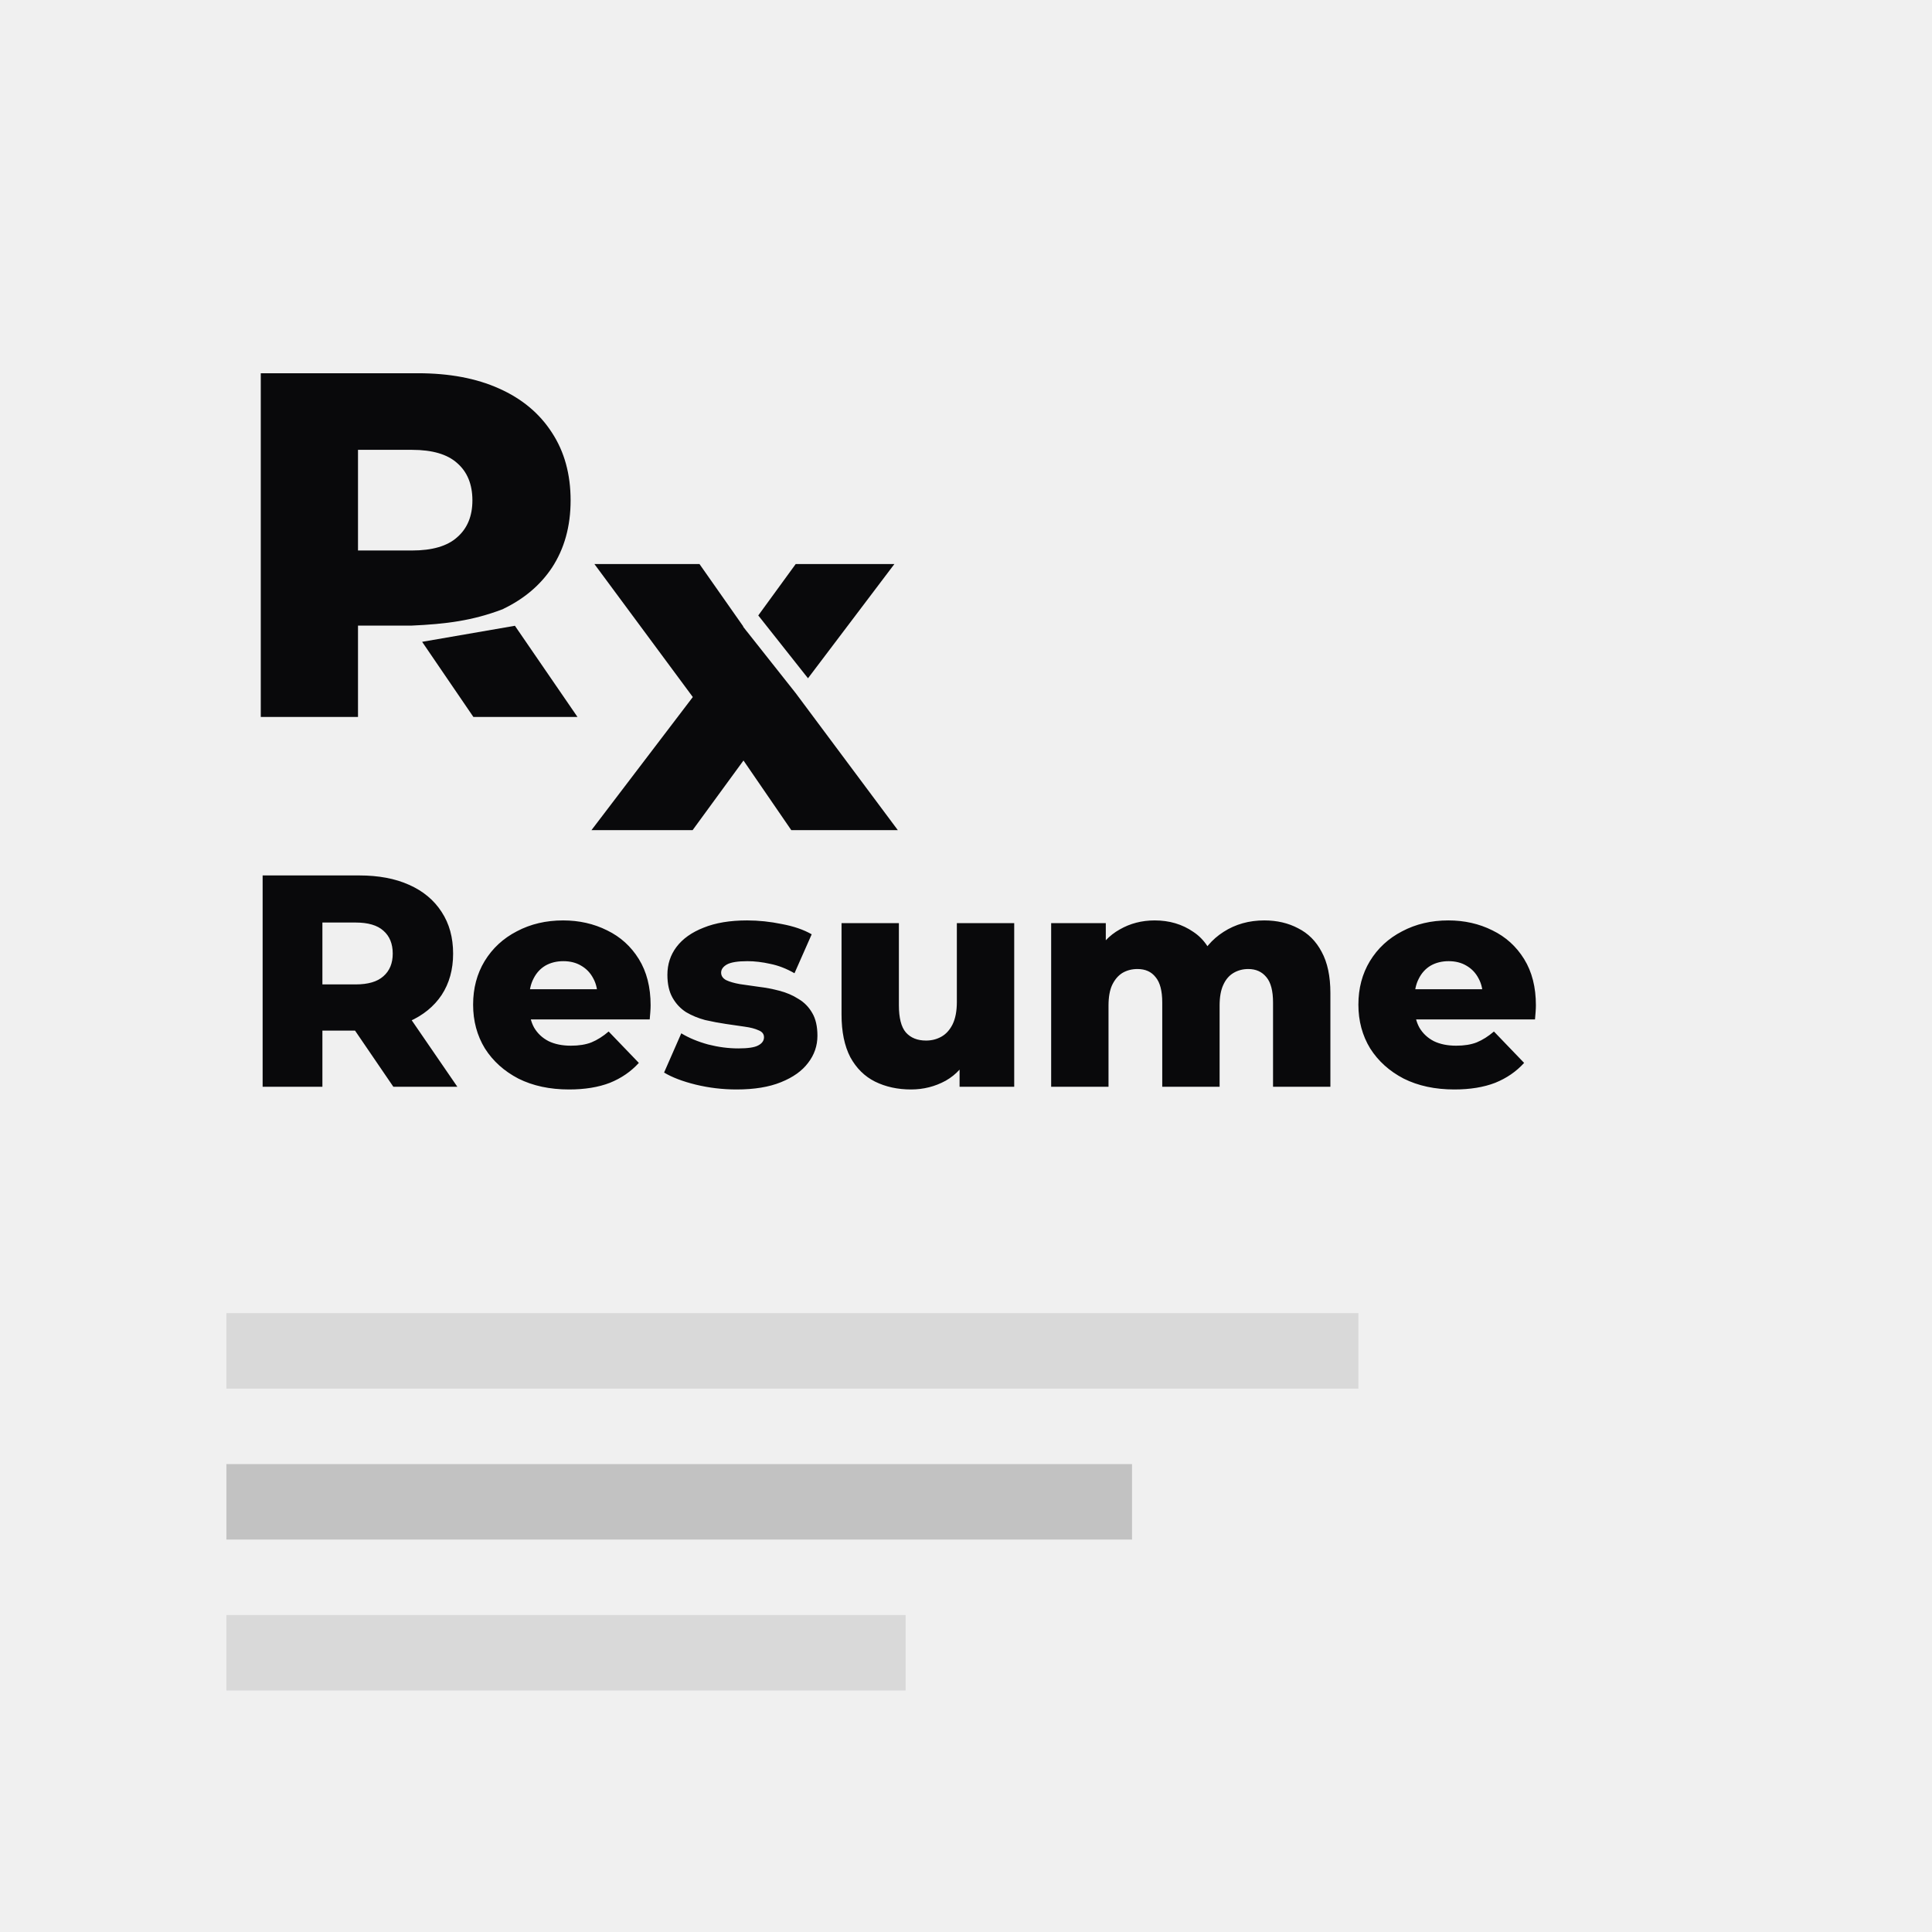
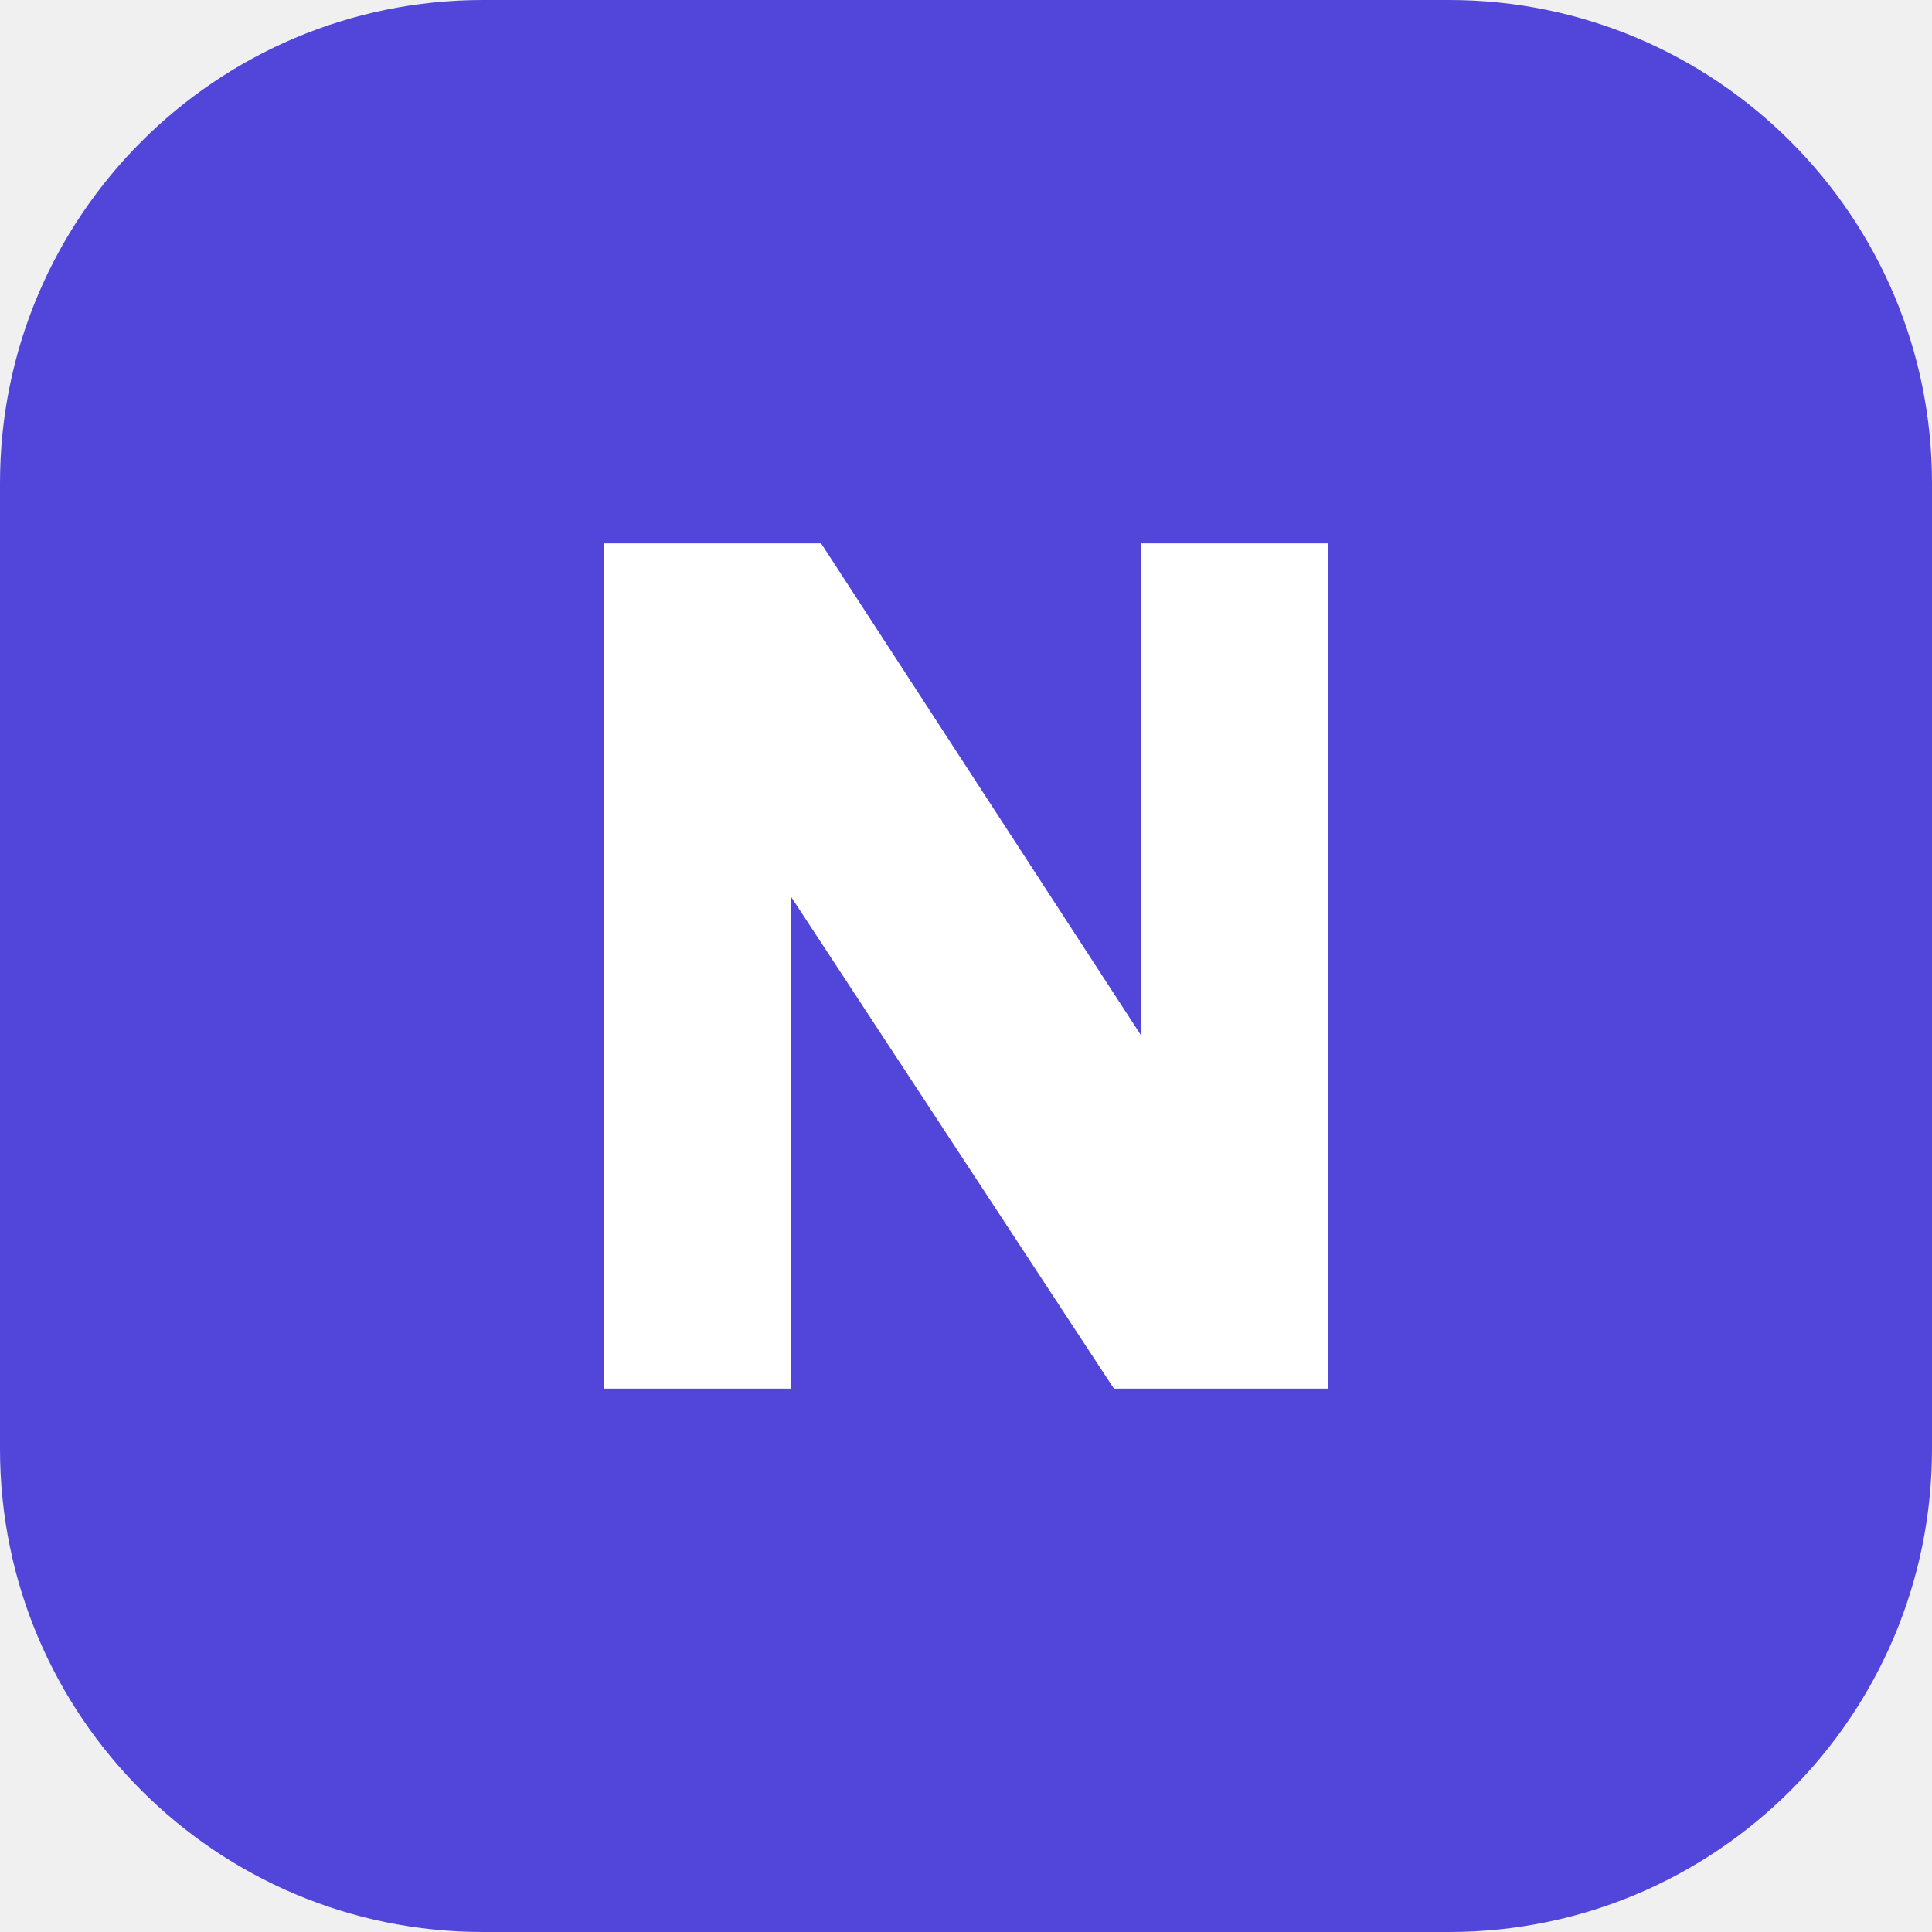
- <svg xmlns="http://www.w3.org/2000/svg" width="512" height="512" viewBox="0 0 512 512" fill="none">
-   <path fill-rule="evenodd" clip-rule="evenodd" d="M183.603 184.722L156.74 220H183.545L197.032 201.54L209.701 220H237.938L211.008 183.874L211.012 183.868L210.859 183.675L205.927 177.444L197.894 167.294L197.882 167.31L197.693 167.041L196.926 166.072L196.982 166.027L185.367 149.472H157.52L183.603 184.722ZM200.948 163.099L214.127 179.749L237.027 149.472H210.872L200.948 163.099Z" fill="#09090B" />
-   <path fill-rule="evenodd" clip-rule="evenodd" d="M69.109 98.912V190H94.874V165.797H108.938L108.938 165.797C108.943 165.797 108.948 165.797 108.953 165.797C118.377 165.381 125.285 164.448 133.094 161.494C133.195 161.455 133.296 161.417 133.397 161.378L133.382 161.356C138.893 158.705 143.19 155.066 146.273 150.442C149.569 145.41 151.218 139.468 151.218 132.615C151.218 125.675 149.569 119.689 146.273 114.658C142.976 109.539 138.292 105.636 132.219 102.946C126.234 100.257 119.077 98.912 110.749 98.912H69.109ZM136.456 165.836L111.867 170.09L125.453 190H153.039L136.456 165.836ZM94.874 145.888H109.187C114.566 145.888 118.556 144.716 121.159 142.374C123.848 140.032 125.193 136.779 125.193 132.615C125.193 128.364 123.848 125.068 121.159 122.725C118.556 120.383 114.566 119.212 109.187 119.212H94.874V145.888Z" fill="#09090B" />
-   <path d="M69.6 288V232H95.2C100.32 232 104.72 232.827 108.4 234.48C112.133 236.133 115.013 238.533 117.04 241.68C119.067 244.773 120.08 248.453 120.08 252.72C120.08 256.933 119.067 260.587 117.04 263.68C115.013 266.72 112.133 269.067 108.4 270.72C104.72 272.32 100.32 273.12 95.2 273.12H78.4L85.44 266.48V288H69.6ZM104.24 288L90.32 267.6H107.2L121.2 288H104.24ZM85.44 268.16L78.4 260.88H94.24C97.547 260.88 100 260.16 101.6 258.72C103.253 257.28 104.08 255.28 104.08 252.72C104.08 250.107 103.253 248.08 101.6 246.64C100 245.2 97.547 244.48 94.24 244.48H78.4L85.44 237.2V268.16ZM150.819 288.72C145.699 288.72 141.219 287.76 137.379 285.84C133.592 283.867 130.632 281.2 128.499 277.84C126.419 274.427 125.379 270.56 125.379 266.24C125.379 261.92 126.392 258.08 128.419 254.72C130.499 251.307 133.352 248.667 136.979 246.8C140.605 244.88 144.685 243.92 149.219 243.92C153.485 243.92 157.379 244.8 160.899 246.56C164.419 248.267 167.219 250.8 169.299 254.16C171.379 257.52 172.419 261.6 172.419 266.4C172.419 266.933 172.392 267.547 172.339 268.24C172.285 268.933 172.232 269.573 172.179 270.16H137.859V262.16H164.099L158.339 264.4C158.392 262.427 158.019 260.72 157.219 259.28C156.472 257.84 155.405 256.72 154.019 255.92C152.685 255.12 151.112 254.72 149.299 254.72C147.485 254.72 145.885 255.12 144.499 255.92C143.165 256.72 142.125 257.867 141.379 259.36C140.632 260.8 140.259 262.507 140.259 264.48V266.8C140.259 268.933 140.685 270.773 141.539 272.32C142.445 273.867 143.725 275.067 145.379 275.92C147.032 276.72 149.005 277.12 151.299 277.12C153.432 277.12 155.245 276.827 156.739 276.24C158.285 275.6 159.805 274.64 161.299 273.36L169.299 281.68C167.219 283.973 164.659 285.733 161.619 286.96C158.579 288.133 154.979 288.72 150.819 288.72ZM195.187 288.72C191.507 288.72 187.907 288.293 184.387 287.44C180.92 286.587 178.12 285.52 175.987 284.24L180.547 273.84C182.574 275.067 184.947 276.053 187.667 276.8C190.387 277.493 193.054 277.84 195.667 277.84C198.227 277.84 199.987 277.573 200.947 277.04C201.96 276.507 202.467 275.787 202.467 274.88C202.467 274.027 201.987 273.413 201.027 273.04C200.12 272.613 198.894 272.293 197.347 272.08C195.854 271.867 194.2 271.627 192.387 271.36C190.574 271.093 188.734 270.747 186.867 270.32C185.054 269.84 183.374 269.147 181.827 268.24C180.334 267.28 179.134 266 178.227 264.4C177.32 262.8 176.867 260.773 176.867 258.32C176.867 255.547 177.667 253.093 179.267 250.96C180.92 248.773 183.32 247.067 186.467 245.84C189.614 244.56 193.454 243.92 197.987 243.92C201.027 243.92 204.094 244.24 207.187 244.88C210.334 245.467 212.974 246.373 215.107 247.6L210.547 257.92C208.414 256.693 206.28 255.867 204.147 255.44C202.014 254.96 199.987 254.72 198.067 254.72C195.507 254.72 193.694 255.013 192.627 255.6C191.614 256.187 191.107 256.907 191.107 257.76C191.107 258.613 191.56 259.28 192.467 259.76C193.374 260.187 194.574 260.533 196.067 260.8C197.614 261.013 199.294 261.253 201.107 261.52C202.92 261.733 204.734 262.08 206.547 262.56C208.414 263.04 210.094 263.76 211.587 264.72C213.134 265.627 214.36 266.88 215.267 268.48C216.174 270.027 216.627 272.027 216.627 274.48C216.627 277.147 215.8 279.547 214.147 281.68C212.547 283.813 210.147 285.52 206.947 286.8C203.8 288.08 199.88 288.72 195.187 288.72ZM241.417 288.72C237.897 288.72 234.724 288.027 231.897 286.64C229.124 285.253 226.937 283.093 225.337 280.16C223.79 277.173 223.017 273.413 223.017 268.88V244.64H238.217V266.4C238.217 269.76 238.83 272.16 240.057 273.6C241.337 275.04 243.124 275.76 245.417 275.76C246.91 275.76 248.27 275.413 249.497 274.72C250.724 274.027 251.71 272.933 252.457 271.44C253.204 269.893 253.577 267.92 253.577 265.52V244.64H268.777V288H254.297V275.76L257.097 279.2C255.604 282.4 253.444 284.8 250.617 286.4C247.79 287.947 244.724 288.72 241.417 288.72ZM335.048 243.92C338.408 243.92 341.394 244.613 344.008 246C346.674 247.333 348.754 249.413 350.248 252.24C351.794 255.067 352.568 258.72 352.568 263.2V288H337.368V265.68C337.368 262.587 336.781 260.347 335.608 258.96C334.434 257.52 332.834 256.8 330.808 256.8C329.368 256.8 328.061 257.147 326.888 257.84C325.714 258.533 324.808 259.6 324.168 261.04C323.528 262.427 323.208 264.24 323.208 266.48V288H308.008V265.68C308.008 262.587 307.421 260.347 306.248 258.96C305.128 257.52 303.528 256.8 301.448 256.8C299.954 256.8 298.621 257.147 297.448 257.84C296.328 258.533 295.421 259.6 294.728 261.04C294.088 262.427 293.768 264.24 293.768 266.48V288H278.568V244.64H293.048V256.72L290.168 253.28C291.768 250.187 293.954 247.867 296.728 246.32C299.501 244.72 302.594 243.92 306.008 243.92C309.901 243.92 313.314 244.933 316.248 246.96C319.234 248.933 321.234 252.027 322.248 256.24L317.288 255.2C318.834 251.68 321.154 248.933 324.248 246.96C327.394 244.933 330.994 243.92 335.048 243.92ZM385.428 288.72C380.308 288.72 375.828 287.76 371.988 285.84C368.201 283.867 365.241 281.2 363.108 277.84C361.028 274.427 359.988 270.56 359.988 266.24C359.988 261.92 361.001 258.08 363.028 254.72C365.108 251.307 367.961 248.667 371.588 246.8C375.215 244.88 379.295 243.92 383.828 243.92C388.095 243.92 391.988 244.8 395.508 246.56C399.028 248.267 401.828 250.8 403.908 254.16C405.988 257.52 407.028 261.6 407.028 266.4C407.028 266.933 407.001 267.547 406.948 268.24C406.895 268.933 406.841 269.573 406.788 270.16H372.468V262.16H398.708L392.948 264.4C393.001 262.427 392.628 260.72 391.828 259.28C391.081 257.84 390.015 256.72 388.628 255.92C387.295 255.12 385.721 254.72 383.908 254.72C382.095 254.72 380.495 255.12 379.108 255.92C377.775 256.72 376.735 257.867 375.988 259.36C375.241 260.8 374.868 262.507 374.868 264.48V266.8C374.868 268.933 375.295 270.773 376.148 272.32C377.055 273.867 378.335 275.067 379.988 275.92C381.641 276.72 383.615 277.12 385.908 277.12C388.041 277.12 389.855 276.827 391.348 276.24C392.895 275.6 394.415 274.64 395.908 273.36L403.908 281.68C401.828 283.973 399.268 285.733 396.228 286.96C393.188 288.133 389.588 288.72 385.428 288.72Z" fill="#09090B" />
-   <line opacity="0.1" x1="60" y1="358" x2="360" y2="358" stroke="#09090B" stroke-width="20" stroke-miterlimit="16" />
-   <line opacity="0.2" x1="60" y1="398" x2="300" y2="398" stroke="#09090B" stroke-width="20" stroke-miterlimit="16" />
-   <line opacity="0.1" x1="60" y1="438" x2="240" y2="438" stroke="#09090B" stroke-width="20" stroke-miterlimit="16" />
+ <svg xmlns="http://www.w3.org/2000/svg" width="512" height="512" viewBox="0 0 64 64">
+   <rect width="64" height="64" rx="16" fill="#5146D9" />
+   <path d="M20 46V18h7.2l10.6 16.3V18H44v28h-7.1L26.2 29.7V46z" fill="#FFFFFF" />
</svg>
